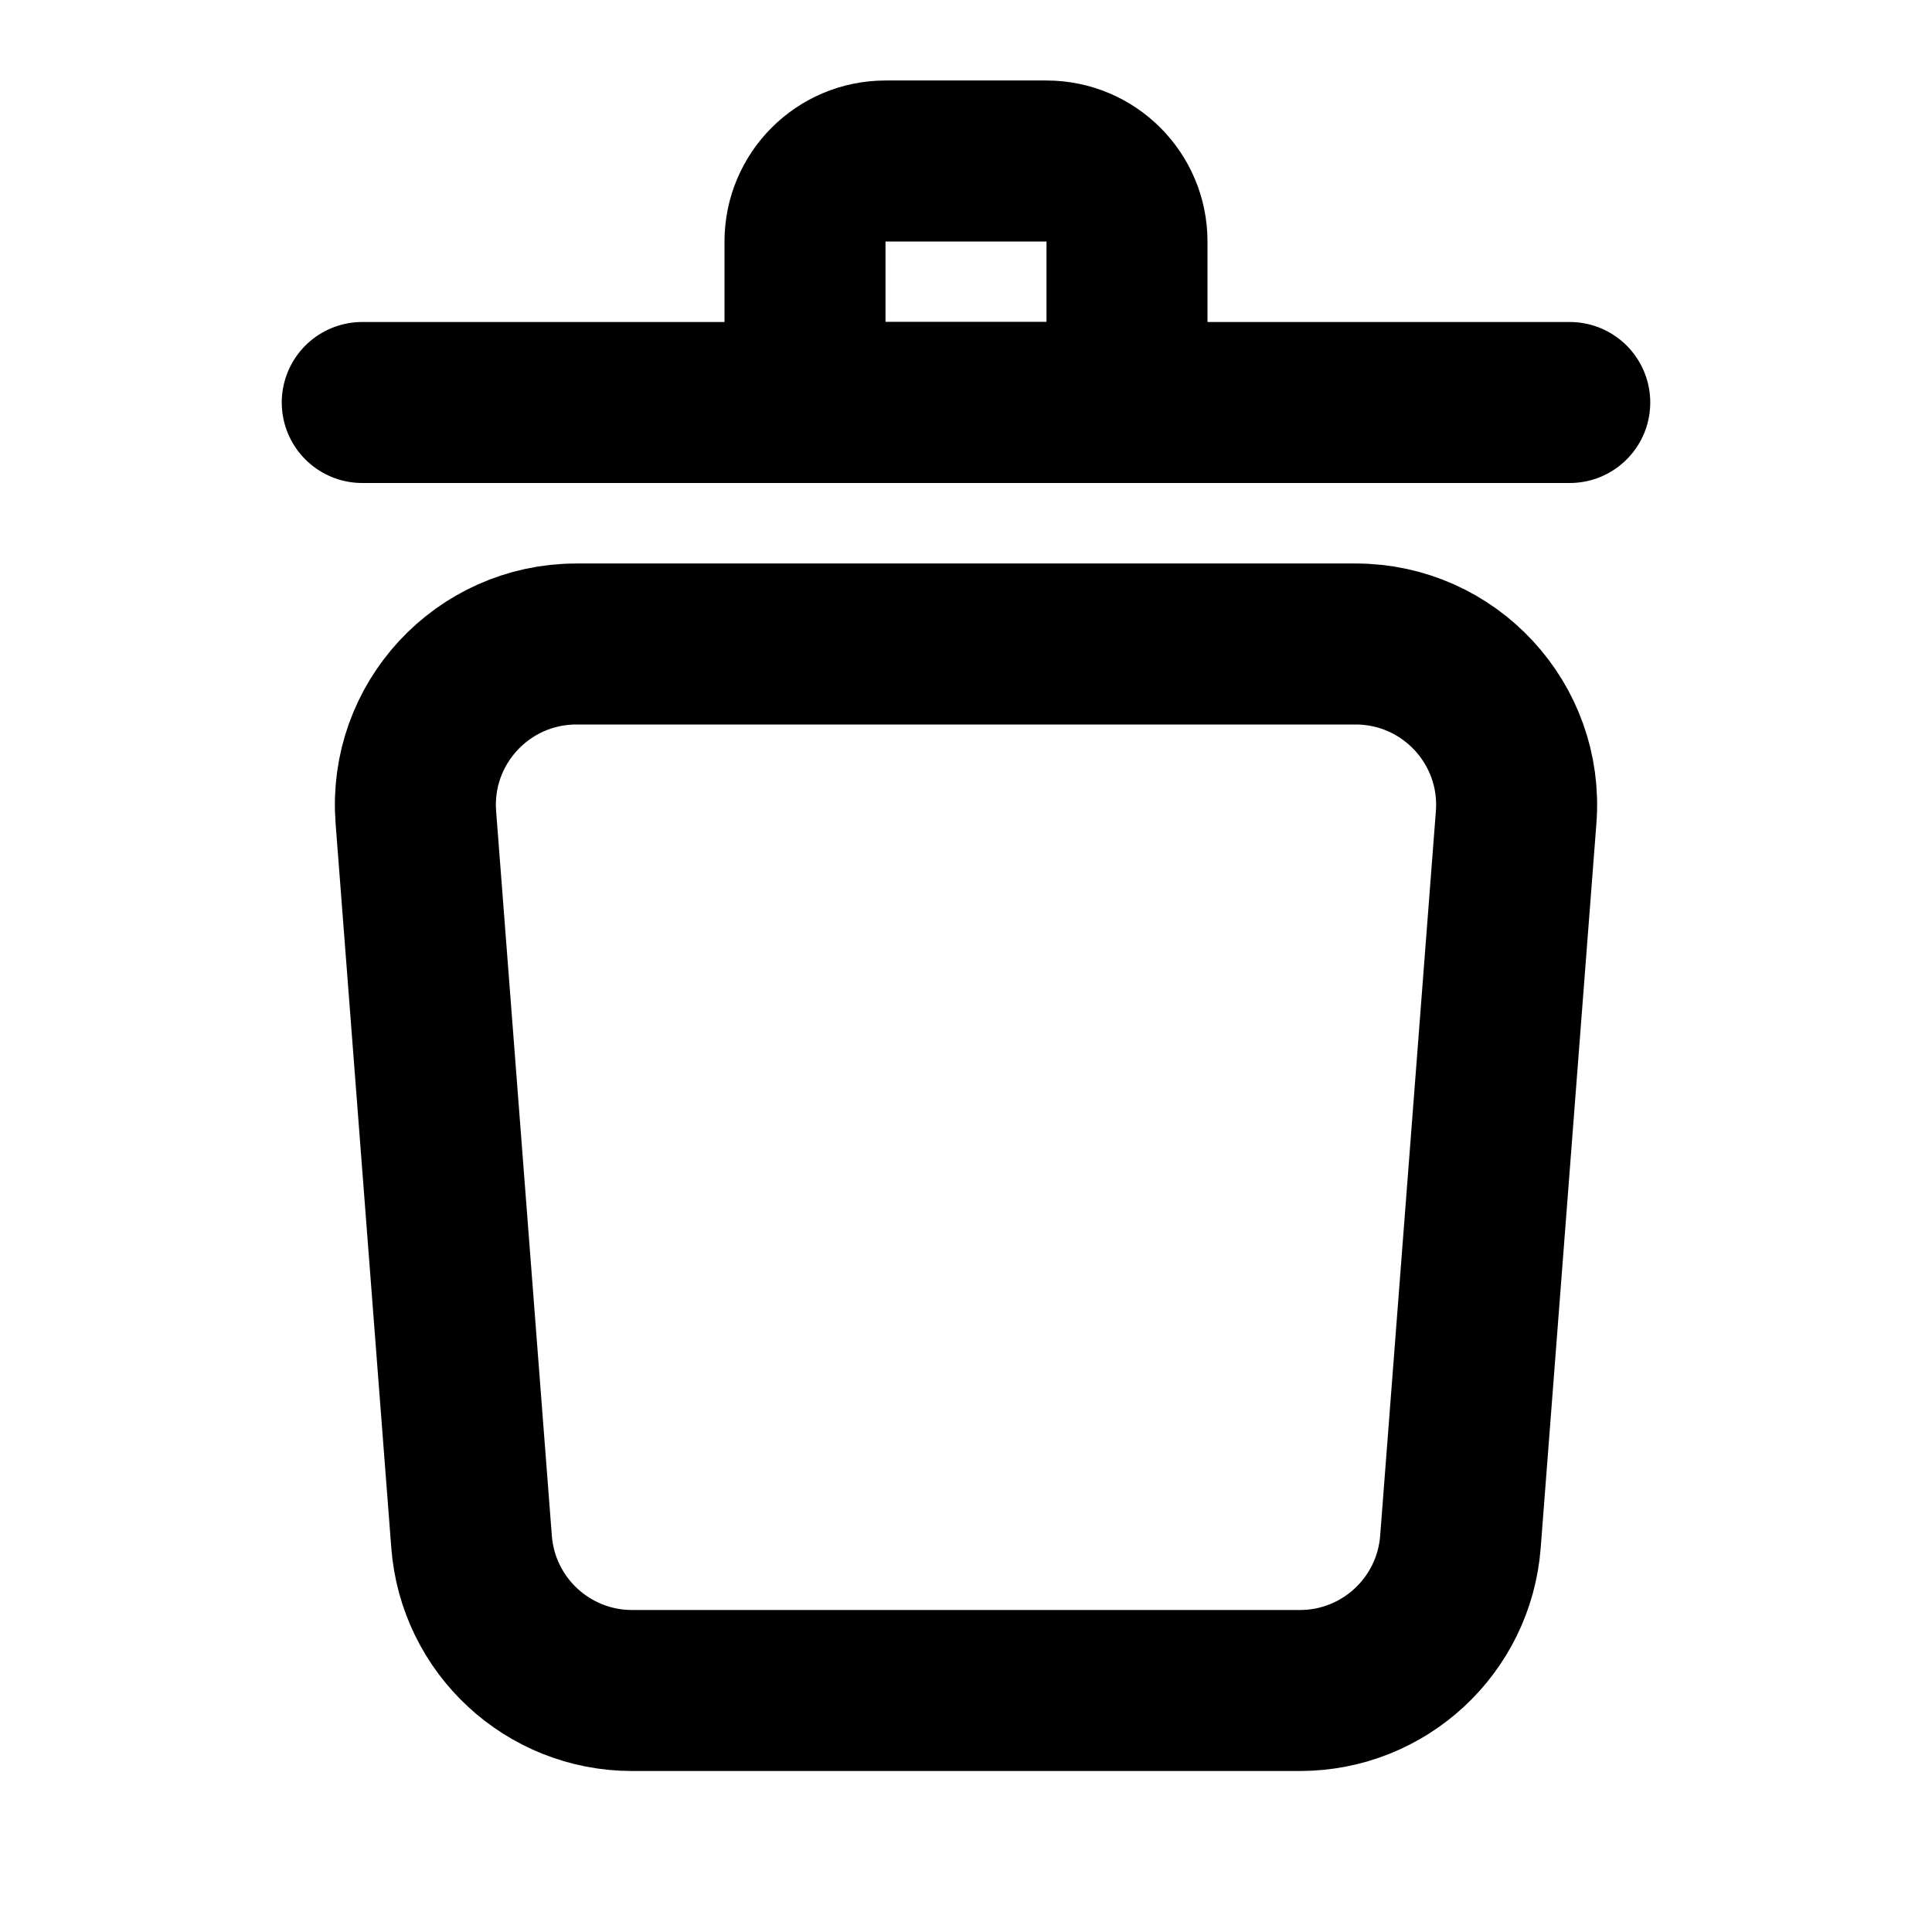
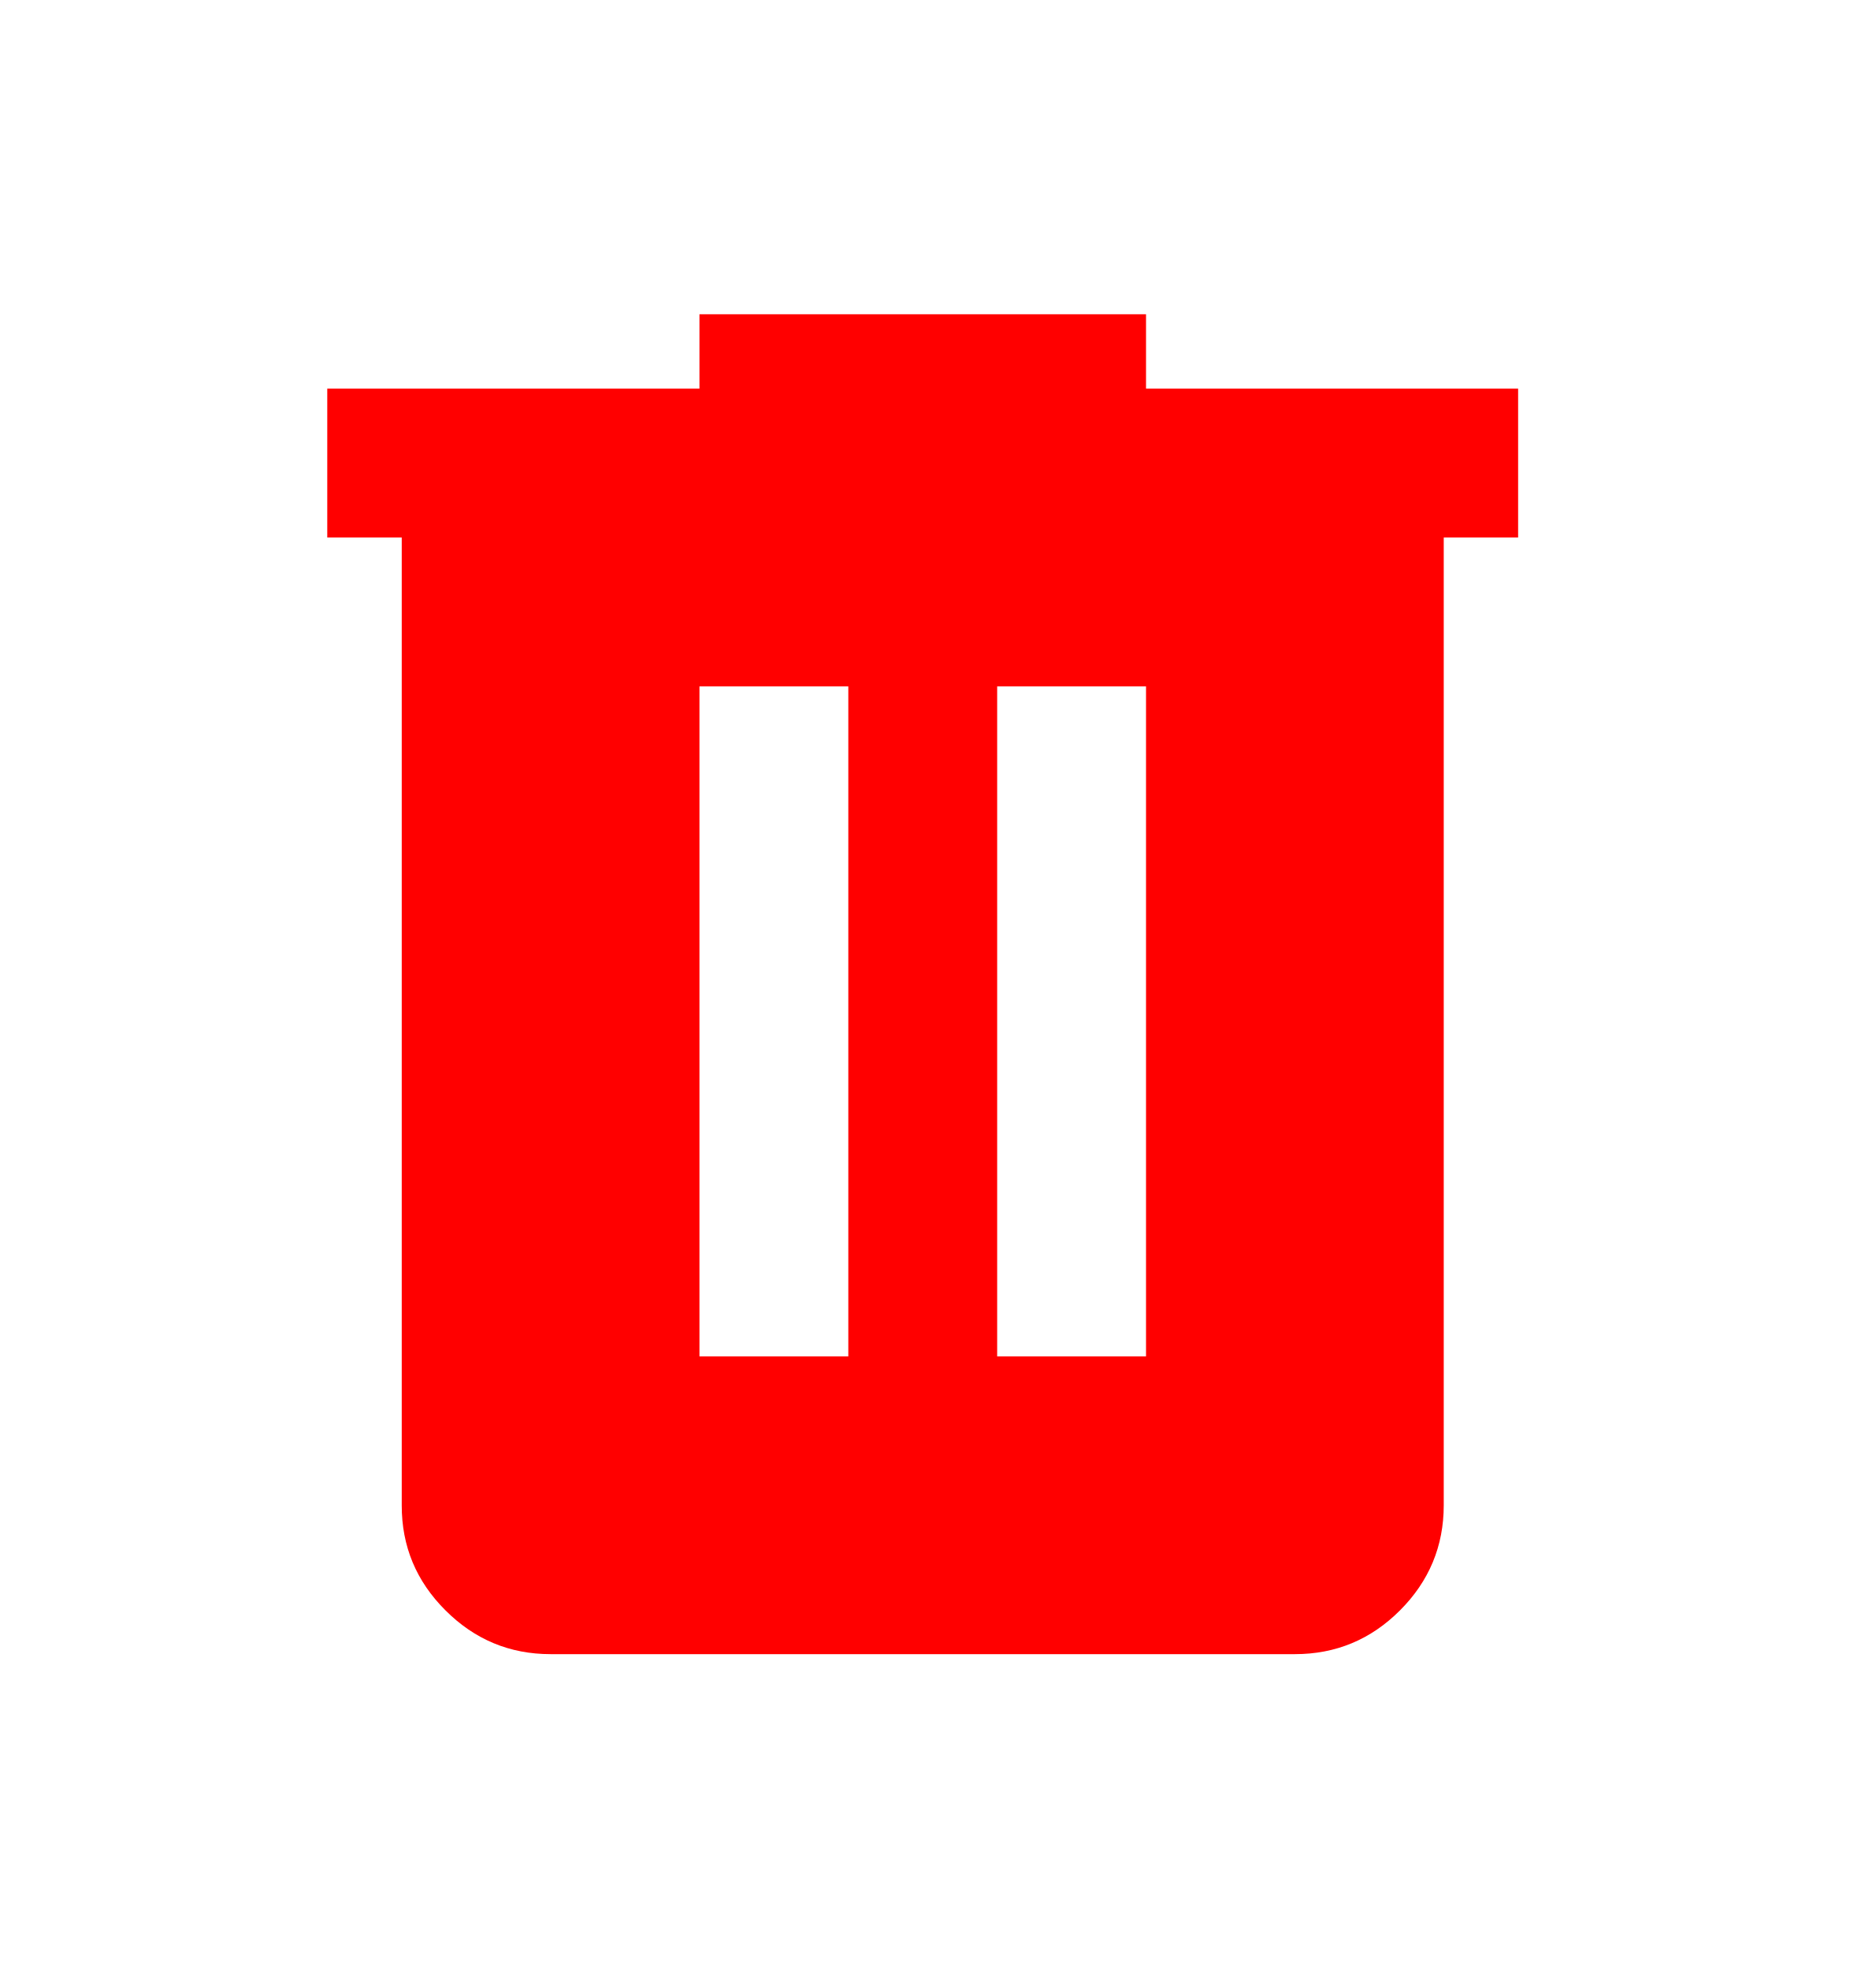
- <svg xmlns="http://www.w3.org/2000/svg" viewBox="0 0 24 24" fill="none">
-   <g id="SVGRepo_bgCarrier" stroke-width="0" />
-   <g id="SVGRepo_tracerCarrier" stroke-linecap="round" stroke-linejoin="round" />
-   <g id="SVGRepo_iconCarrier">
-     <path d="M5.166 10.153C5.076 8.992 5.995 8 7.16 8H16.84C18.005 8 18.924 8.992 18.834 10.153L18.142 19.153C18.062 20.195 17.193 21 16.148 21H7.852C6.807 21 5.938 20.195 5.858 19.153L5.166 10.153Z" stroke="#000000" stroke-width="2" />
-     <path d="M19.5 5H4.5" stroke="#000000" stroke-width="2" stroke-linecap="round" />
-     <path d="M10 3C10 2.448 10.448 2 11 2H13C13.552 2 14 2.448 14 3V5H10V3Z" stroke="#000000" stroke-width="2" />
-   </g>
+ <svg xmlns="http://www.w3.org/2000/svg" width="20" height="21" viewBox="0 0 20 21" fill="none">
+   <path d="M5.87 17.633C5.433 17.633 5.06 17.477 4.749 17.166C4.437 16.855 4.282 16.482 4.283 16.046V5.73H3.489V4.143H7.457V3.35H12.218V4.143H16.185V5.73H15.392V16.046C15.392 16.482 15.236 16.856 14.925 17.167C14.614 17.478 14.241 17.633 13.805 17.633H5.87ZM7.457 14.459H9.044V7.317H7.457V14.459ZM10.631 14.459H12.218V7.317H10.631V14.459Z" fill="red" />
</svg>
